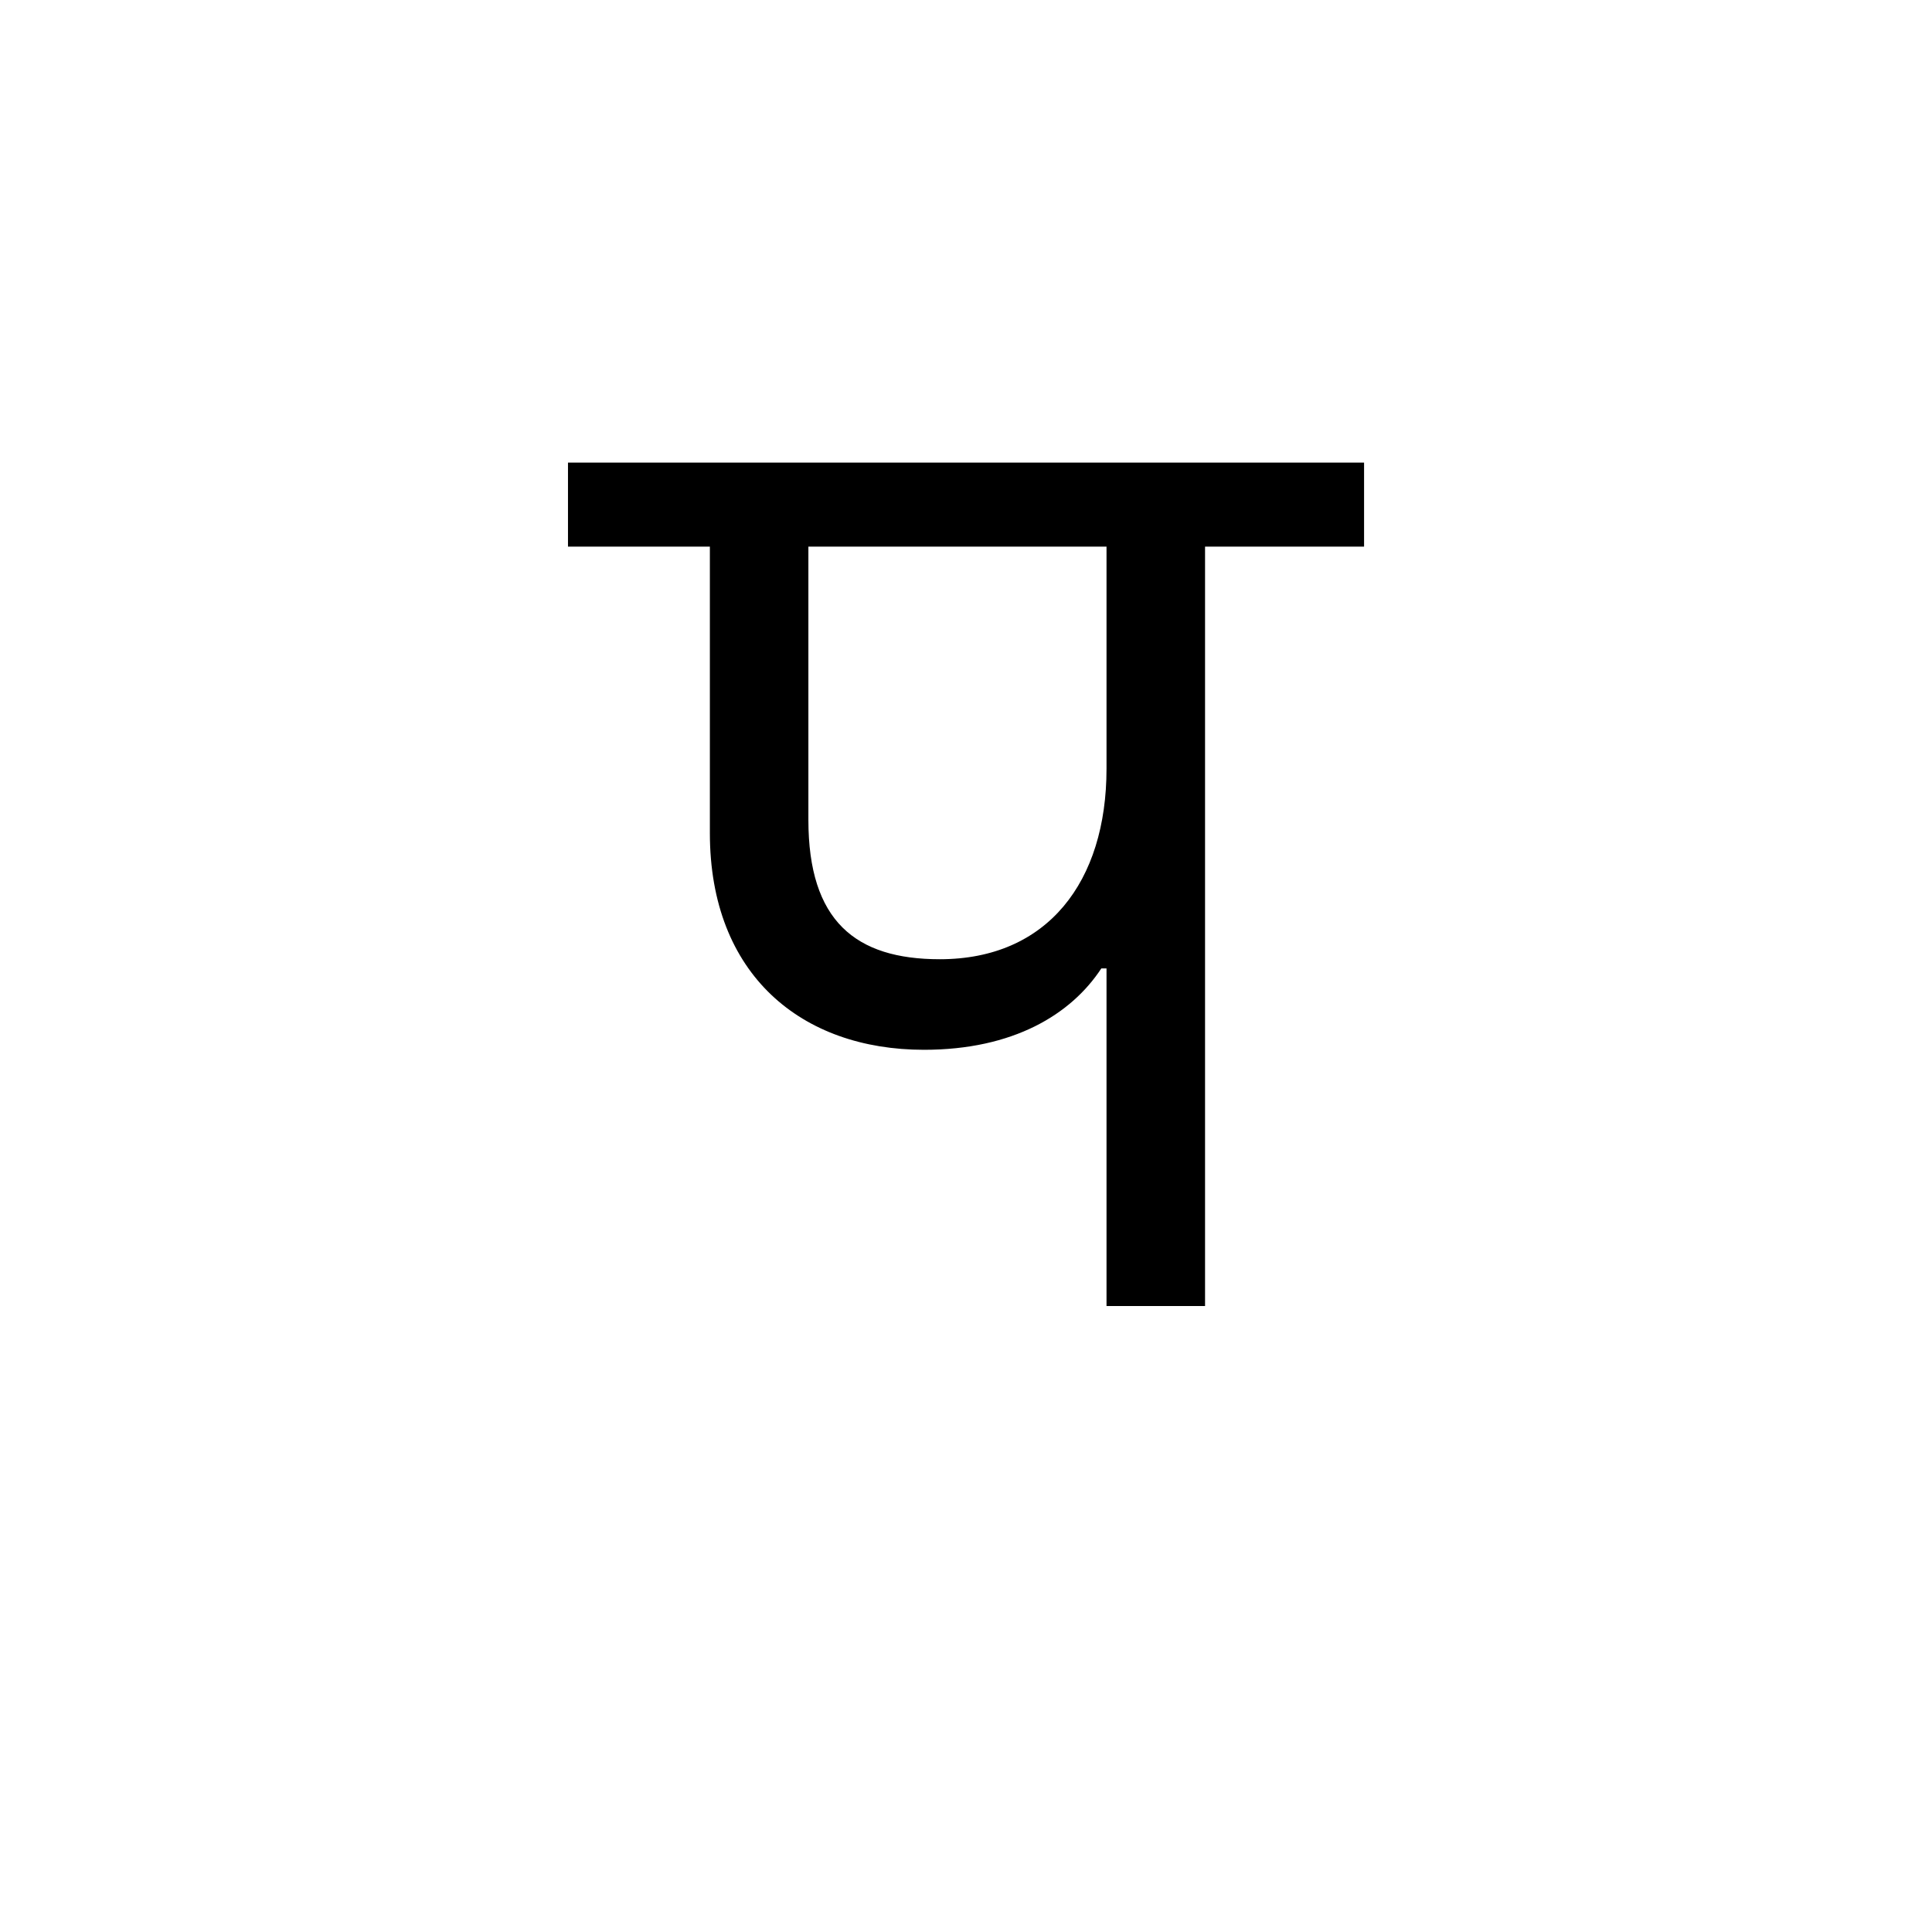
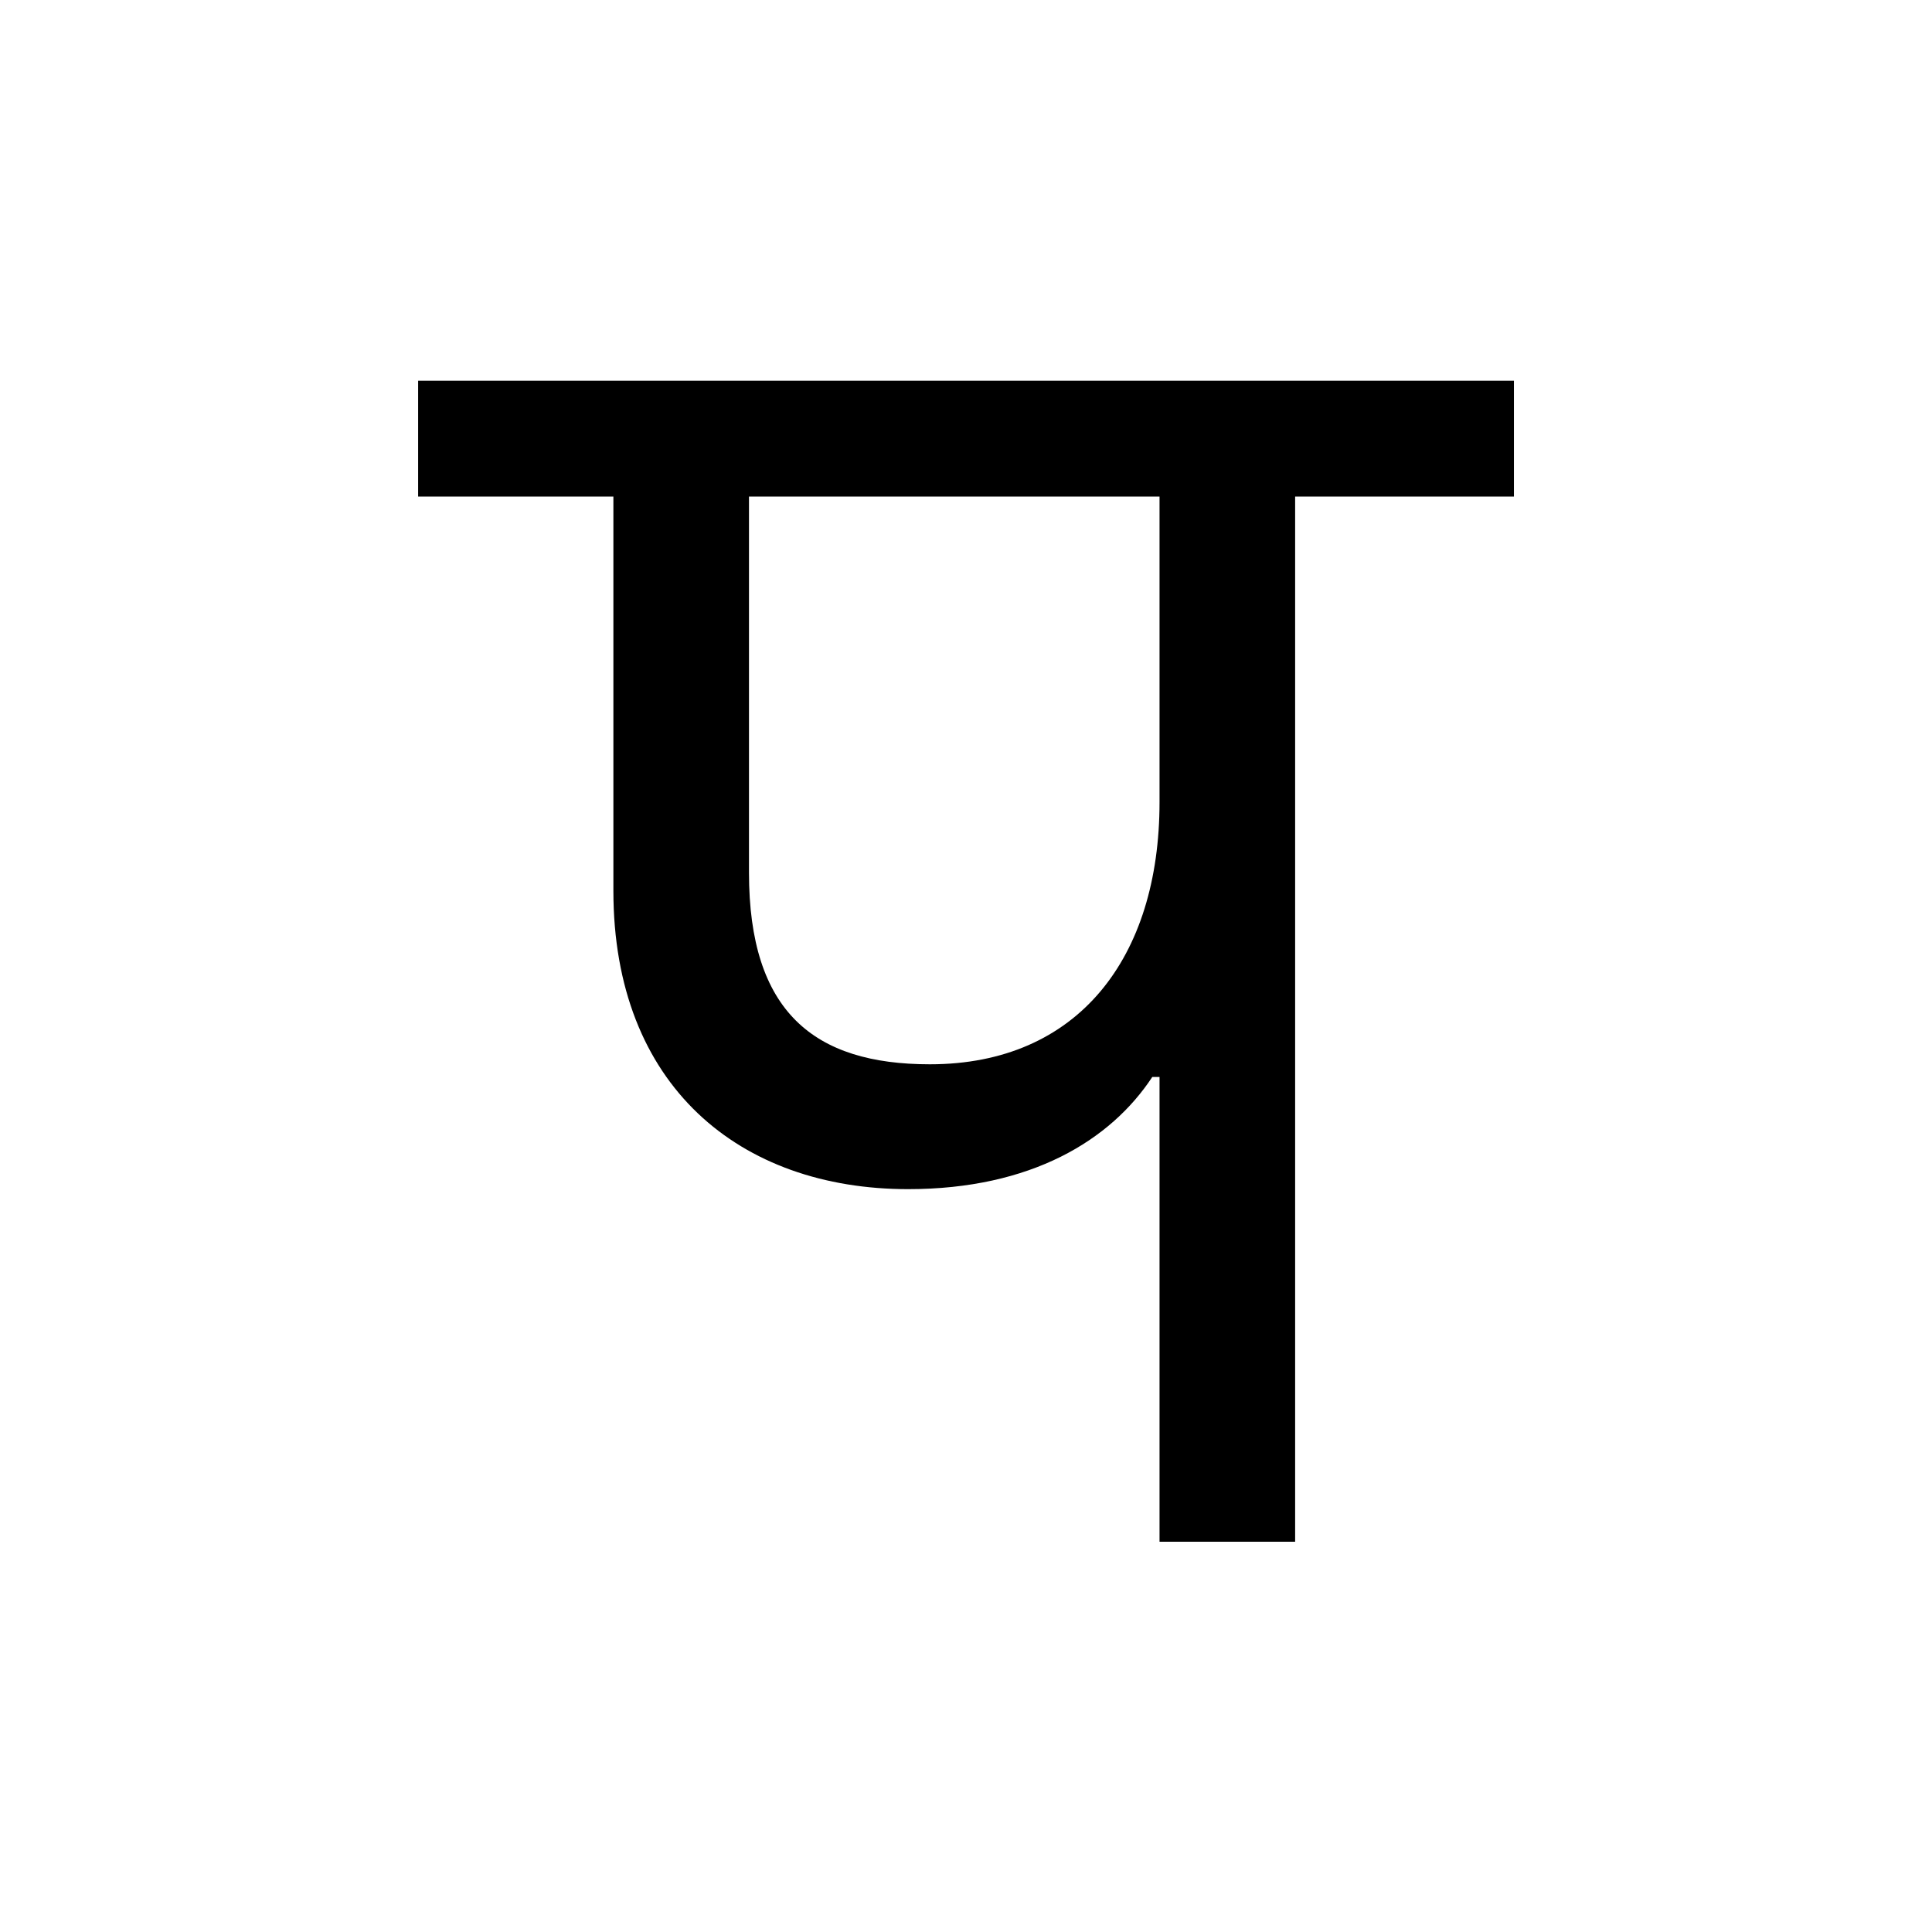
- <svg xmlns="http://www.w3.org/2000/svg" xmlns:xlink="http://www.w3.org/1999/xlink" enable-background="new 0 0 250 250" height="250px" viewBox="0 0 250 250" width="250px" x="0px" xml:space="preserve" y="0px">
+ <svg xmlns="http://www.w3.org/2000/svg" xmlns:xlink="http://www.w3.org/1999/xlink" width="250px" height="250px" viewBox="0 0 250 250" y="0px" x="0px" enable-background="new 0 0 250 250">
  <defs>
-     <symbol overflow="visible">
-       <path d="M29.922 0H97.75v-119.172H29.922zm10.03-109.813H87.72v100.47H39.952zm0 0" />
-     </symbol>
-     <symbol id="b3b79138a" overflow="visible">
-       <path d="M65.953-43.688V0h12.75v-98.266H99.28v-10.875H-3.733v10.874h18.36v37.063c0 18.36 11.89 28.047 27.702 28.047 11.563 0 19.047-4.578 22.953-10.532zm0-25.843c0 14.624-7.64 24.655-21.578 24.655-10.89 0-17-4.938-17-18.03v-35.36h38.578zm0 0" />
+     <symbol overflow="visible" id="e49e88f7a">
+       <path d="M90.797-60.14V0h17.547v-135.25h28.312v-14.984H-5.14v14.984h25.266v51.016c0 25.265 16.375 38.609 38.14 38.609 15.907 0 26.204-6.328 31.594-14.516zm0-35.563c0 20.125-10.531 33.922-29.719 33.922-14.984 0-23.406-6.782-23.406-24.797v-48.672h53.125zm0 0" />
    </symbol>
  </defs>
-   <use x="77.23" xlink:href="#b3b79138a" y="169" />
+   <use xlink:href="#e49e88f7a" x="59.246" y="199.5" />
</svg>
